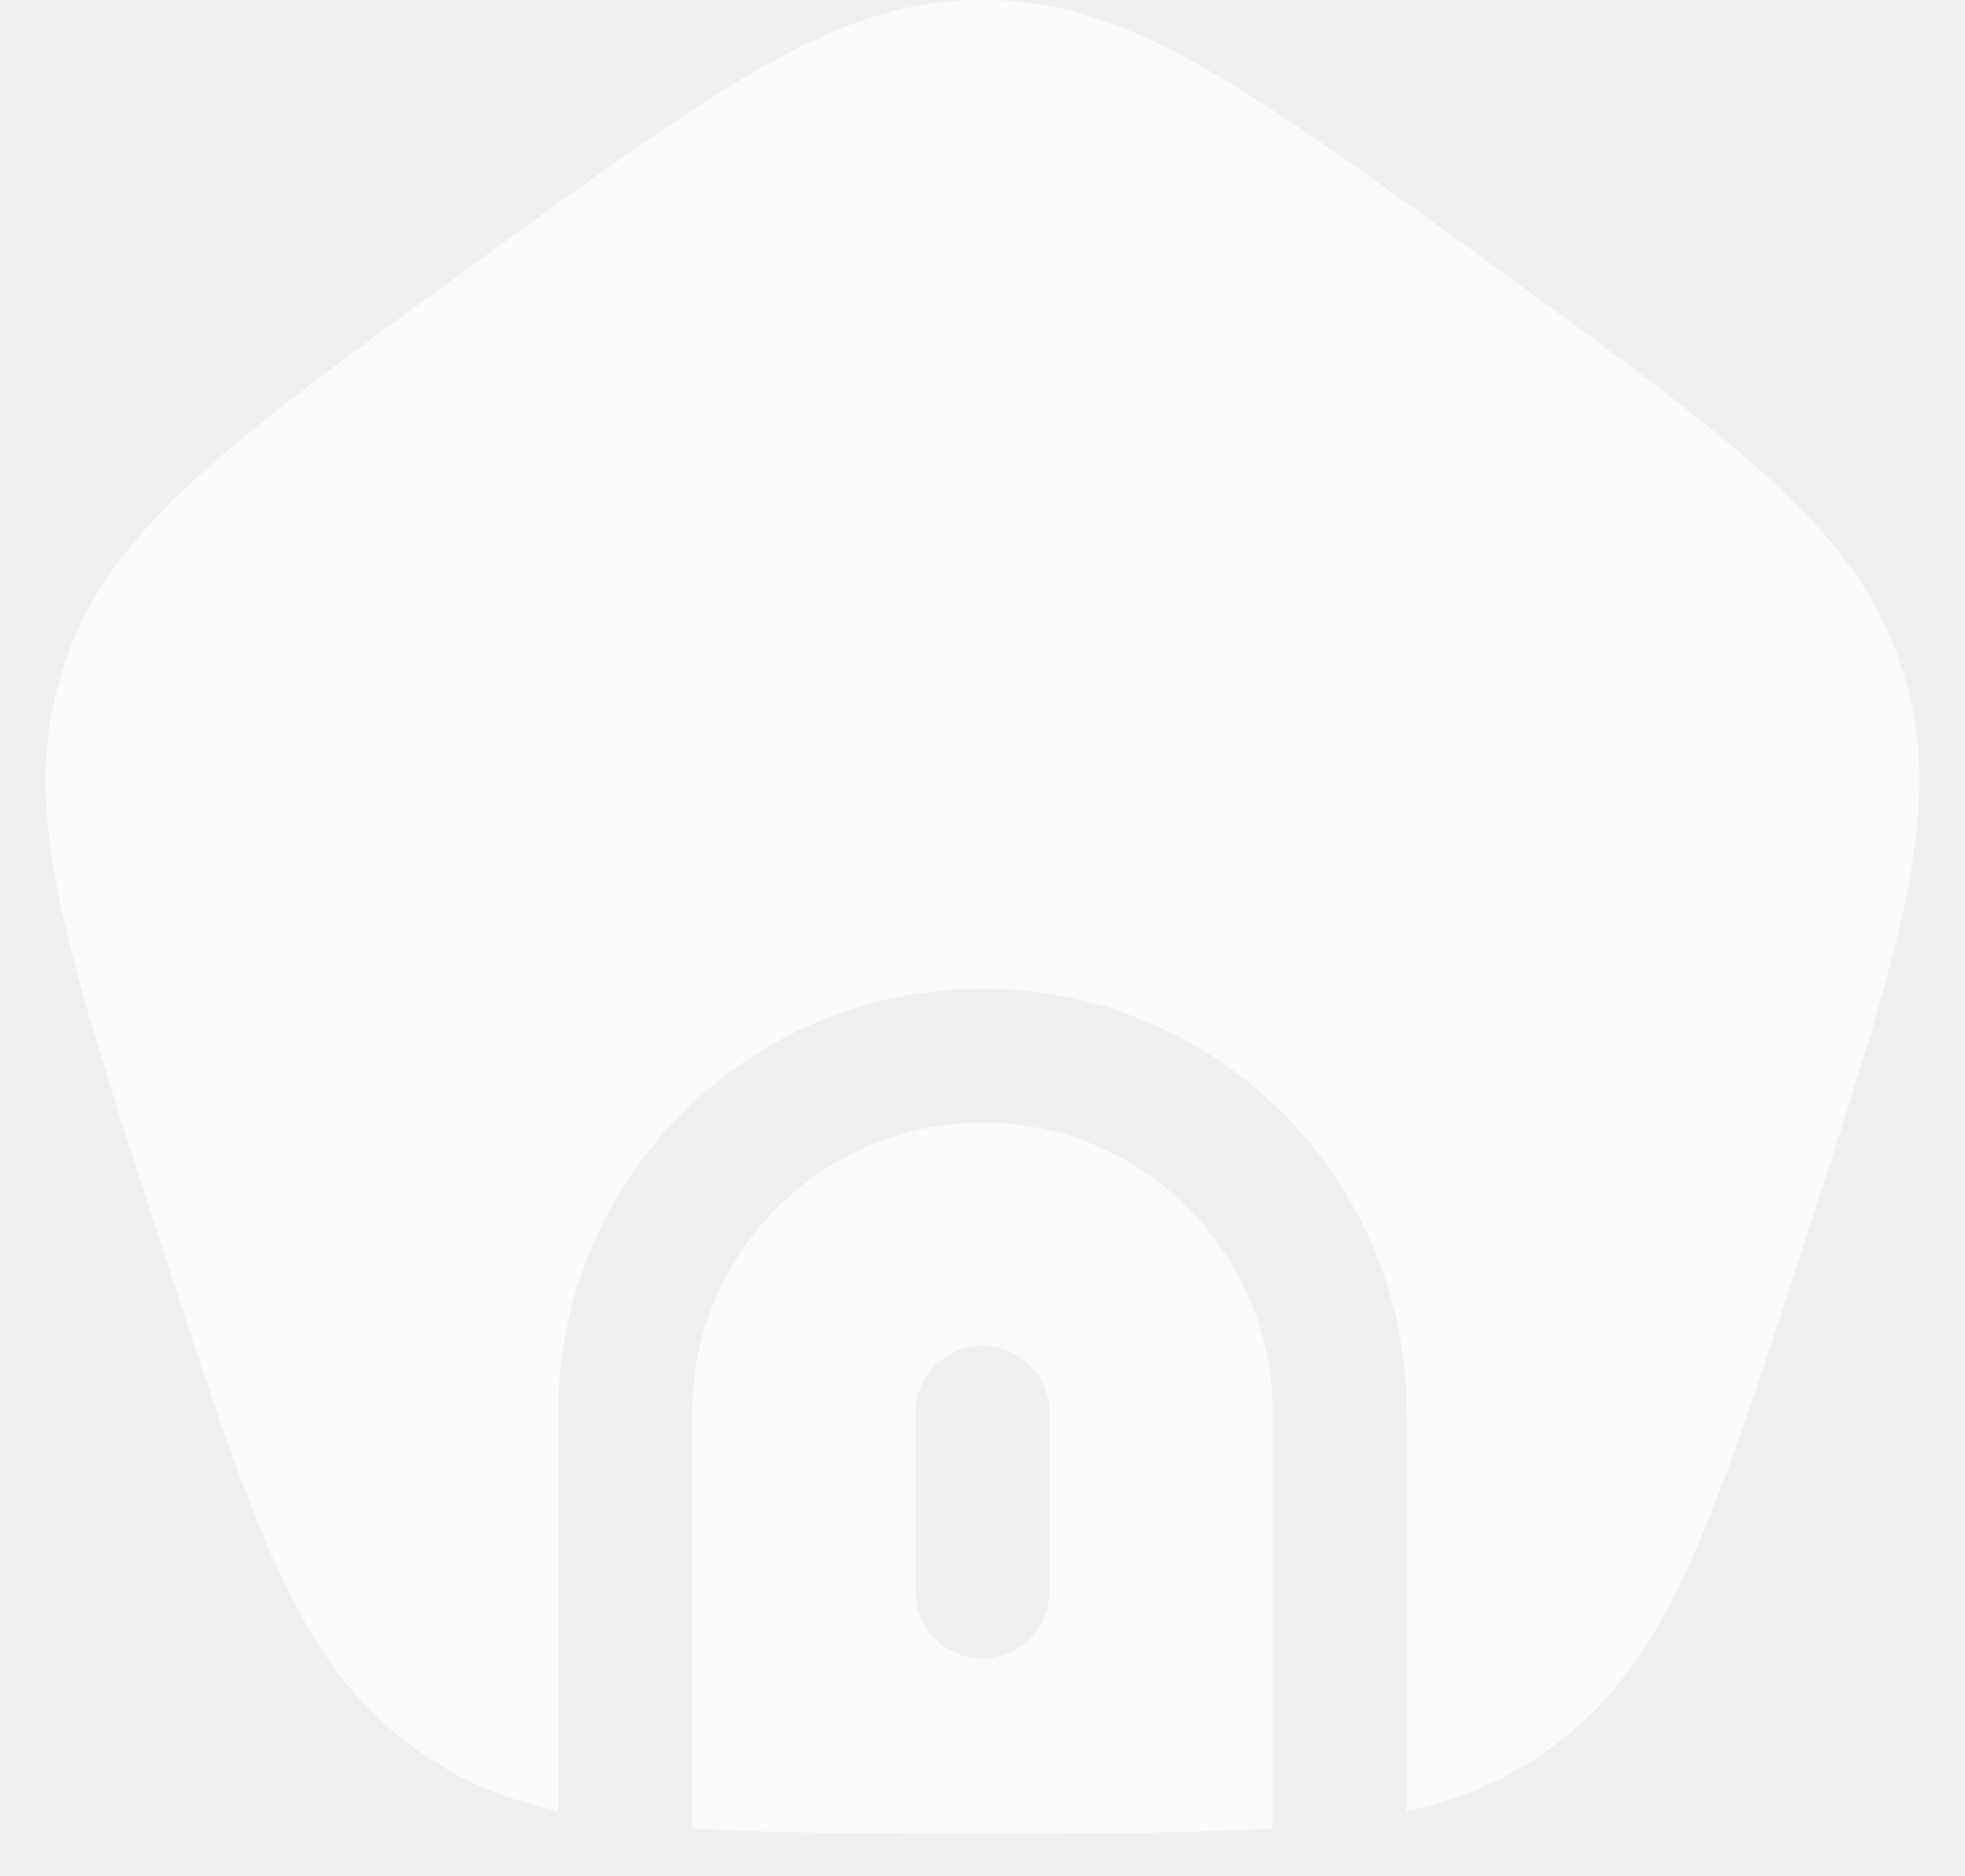
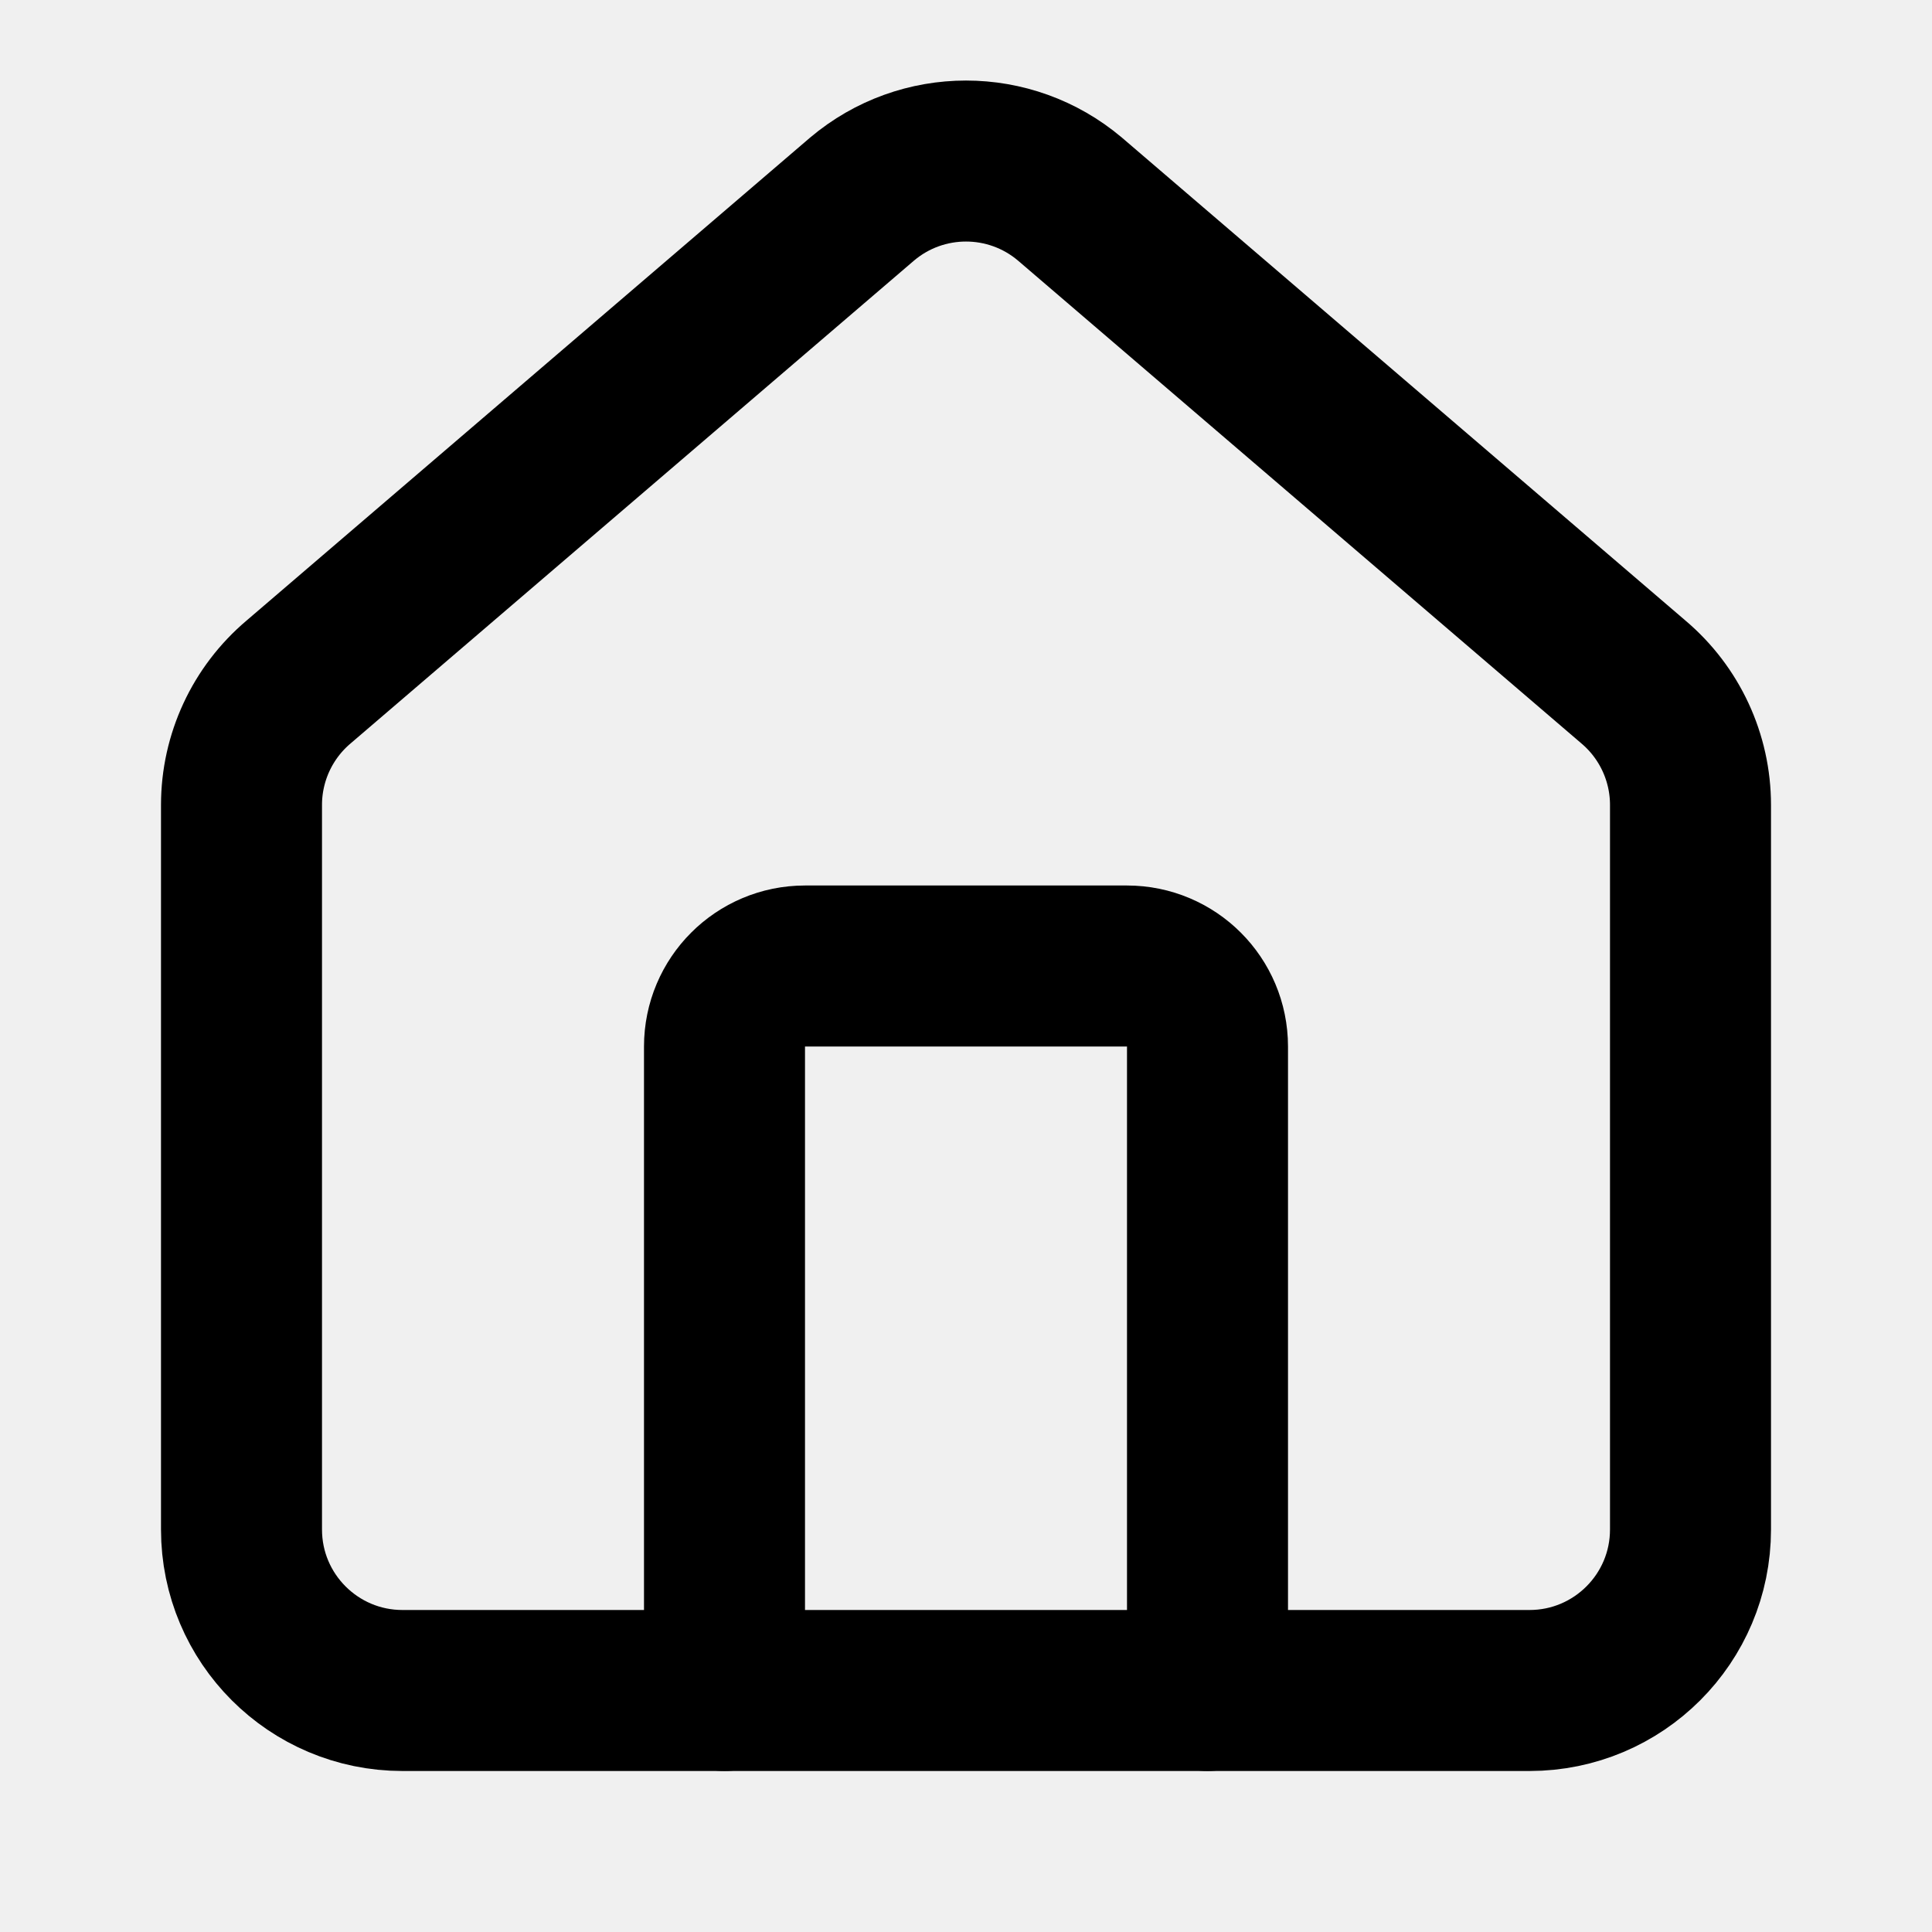
- <svg xmlns="http://www.w3.org/2000/svg" width="22" height="21" viewBox="0 0 22 21" fill="none">
-   <path d="M5.294 2.966C2.627 4.903 1.293 5.872 0.77 7.303C0.728 7.418 0.69 7.534 0.656 7.652C0.239 9.117 0.748 10.685 1.767 13.82C2.786 16.955 3.295 18.522 4.494 19.462C4.59 19.538 4.689 19.61 4.791 19.678C5.217 19.965 5.688 20.155 6.25 20.28V15.82C6.25 13.196 8.377 11.07 11 11.07C13.623 11.07 15.75 13.196 15.75 15.82V20.28C16.312 20.155 16.783 19.965 17.209 19.678C17.311 19.61 17.41 19.538 17.506 19.462C18.705 18.522 19.214 16.955 20.233 13.82C21.252 10.685 21.761 9.117 21.344 7.652C21.31 7.534 21.272 7.418 21.23 7.303C20.707 5.872 19.373 4.903 16.706 2.966C14.04 1.028 12.706 0.059 11.183 0.003C11.061 -0.001 10.939 -0.001 10.817 0.003C9.294 0.059 7.96 1.028 5.294 2.966Z" fill="white" fill-opacity="0.7" />
-   <path fill-rule="evenodd" clip-rule="evenodd" d="M14.25 20.473V15.82C14.25 14.025 12.795 12.57 11 12.57C9.205 12.57 7.75 14.025 7.75 15.82V20.473C8.623 20.528 9.679 20.528 11 20.528C12.321 20.528 13.377 20.528 14.25 20.473ZM11.75 15.82C11.75 15.405 11.414 15.07 11 15.07C10.586 15.07 10.25 15.405 10.25 15.82V17.82C10.25 18.234 10.586 18.57 11 18.57C11.414 18.57 11.75 18.234 11.75 17.82V15.82Z" fill="white" fill-opacity="0.7" />
+ <svg xmlns="http://www.w3.org/2000/svg" width="24" height="24" viewBox="0 0 24 24" fill="none" stroke="black" stroke-width="2" stroke-linecap="round" stroke-linejoin="round" class="lucide lucide-house">
+   <path d="M15 21v-8a1 1 0 0 0-1-1h-4a1 1 0 0 0-1 1v8" />
+   <path d="M3 10a2 2 0 0 1 .709-1.528l7-5.999a2 2 0 0 1 2.582 0l7 5.999A2 2 0 0 1 21 10v9a2 2 0 0 1-2 2H5a2 2 0 0 1-2-2z" />
</svg>
